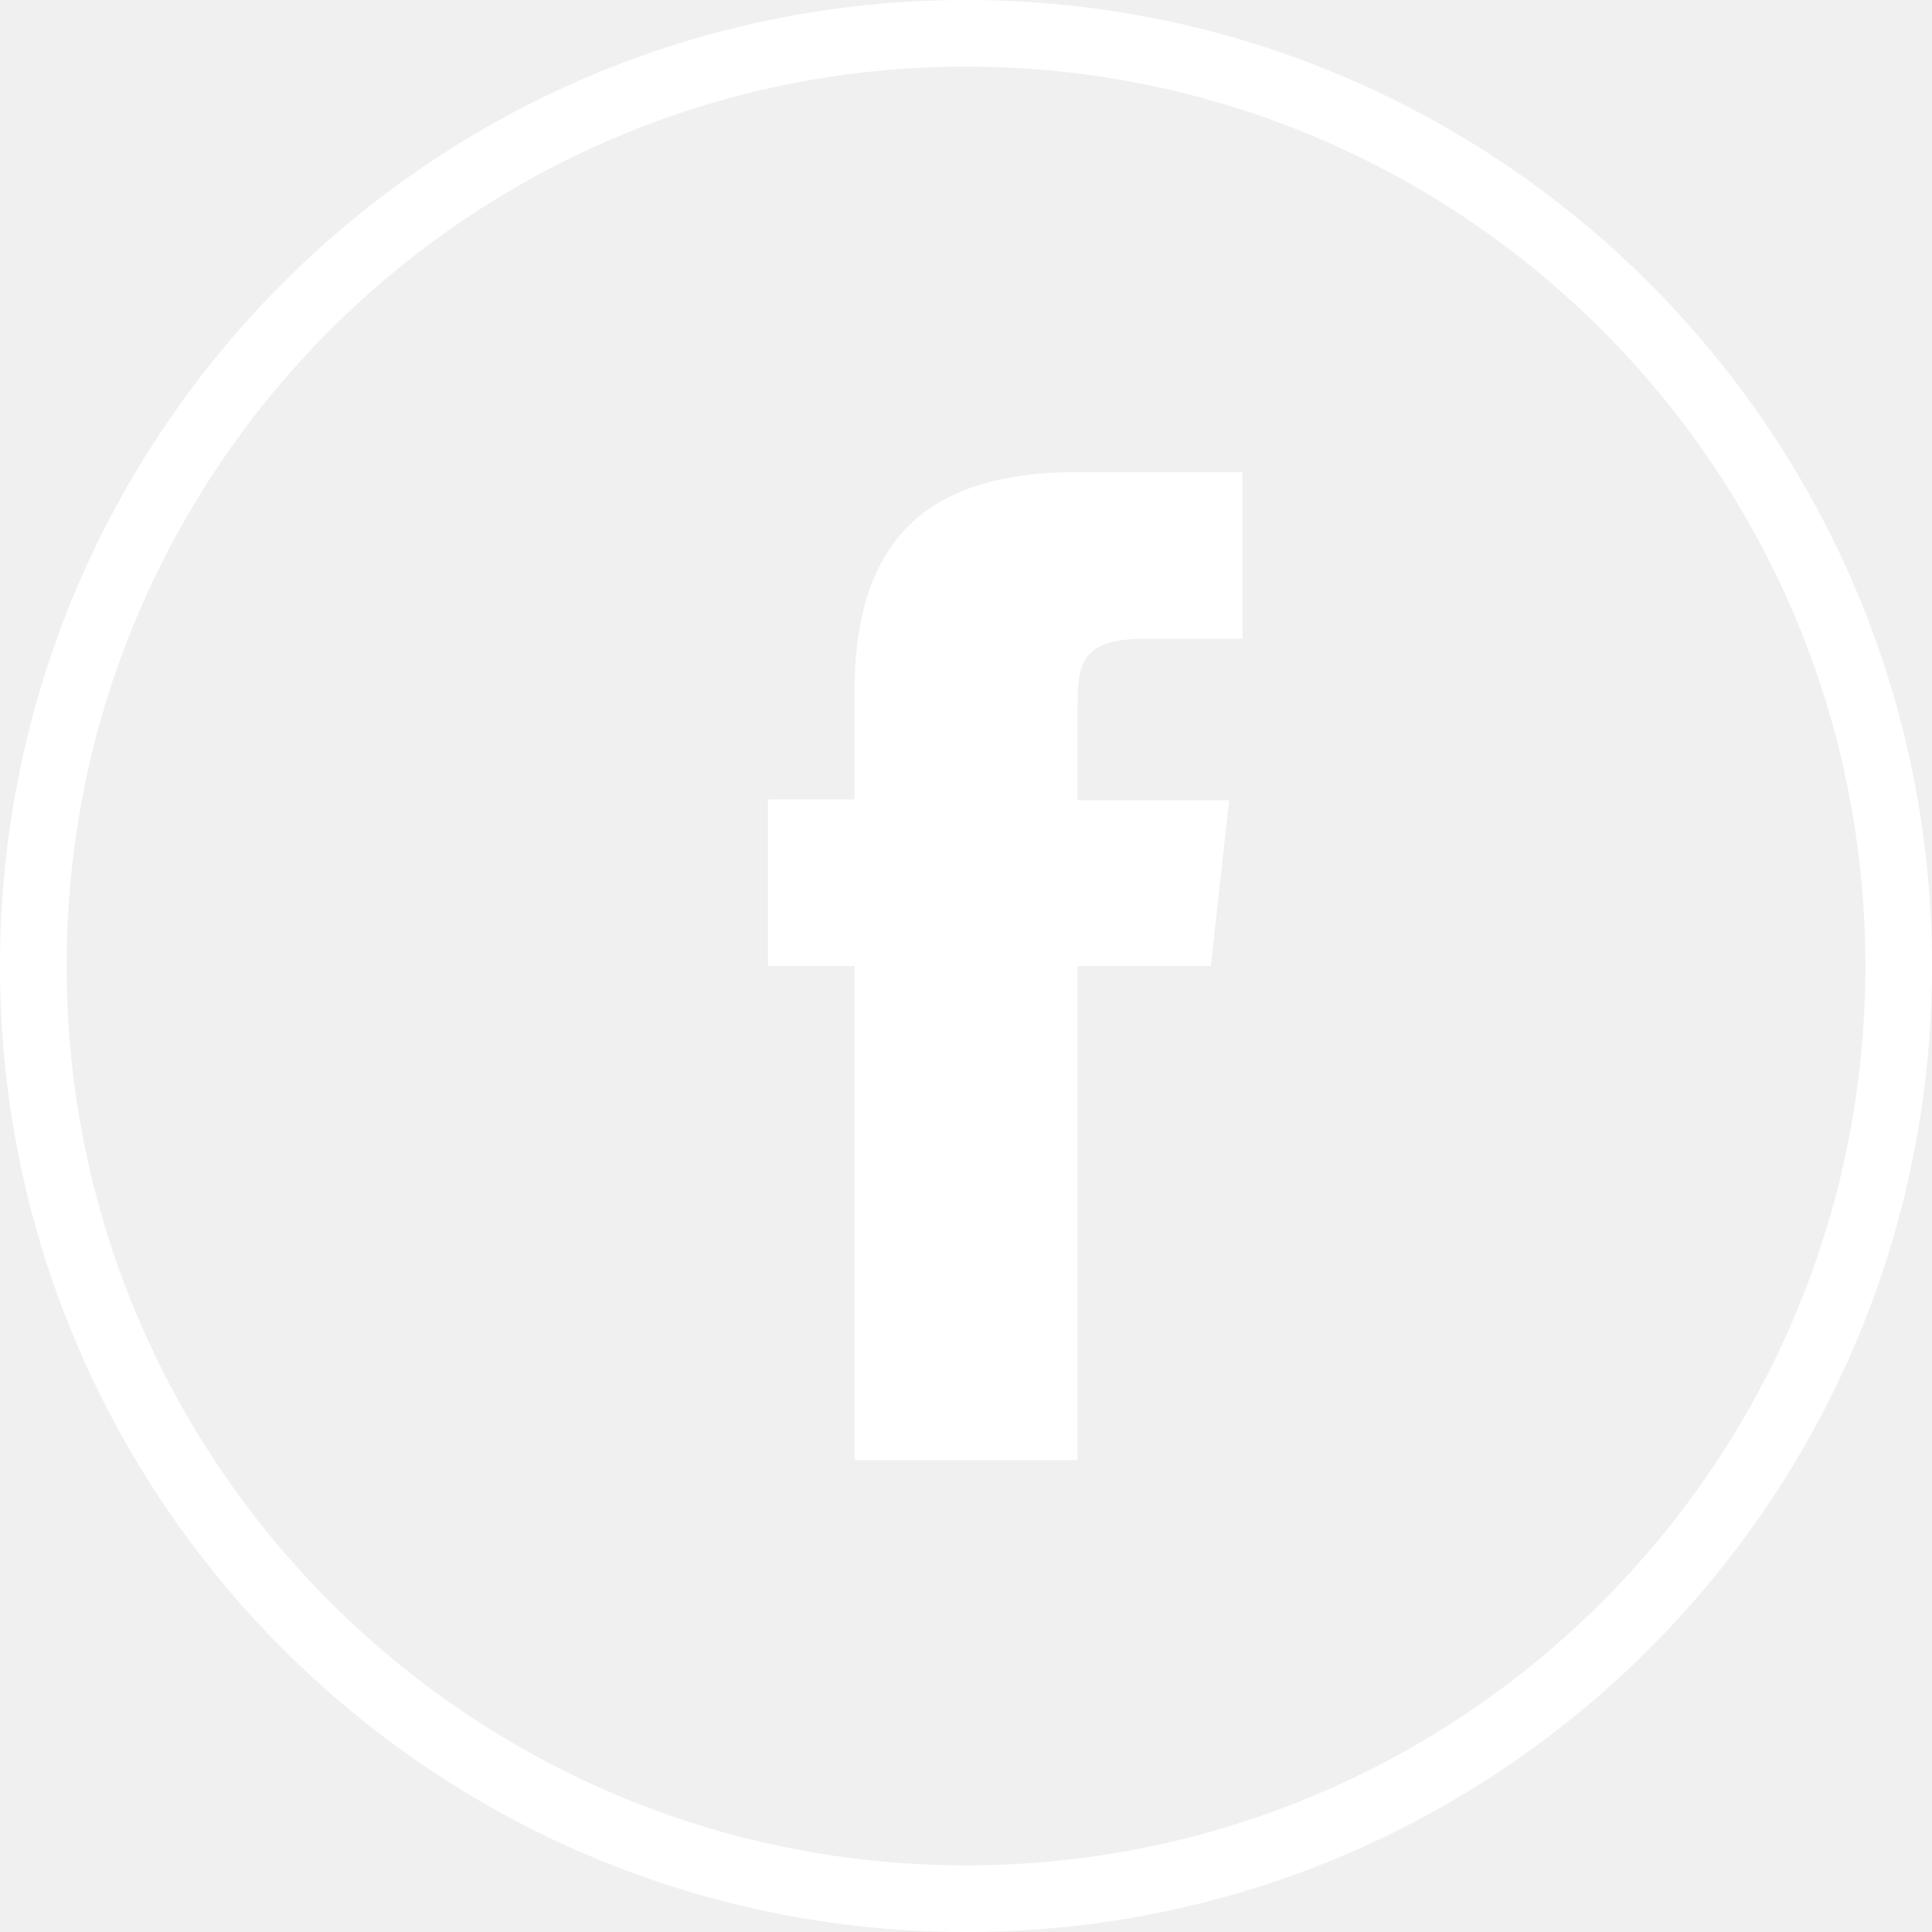
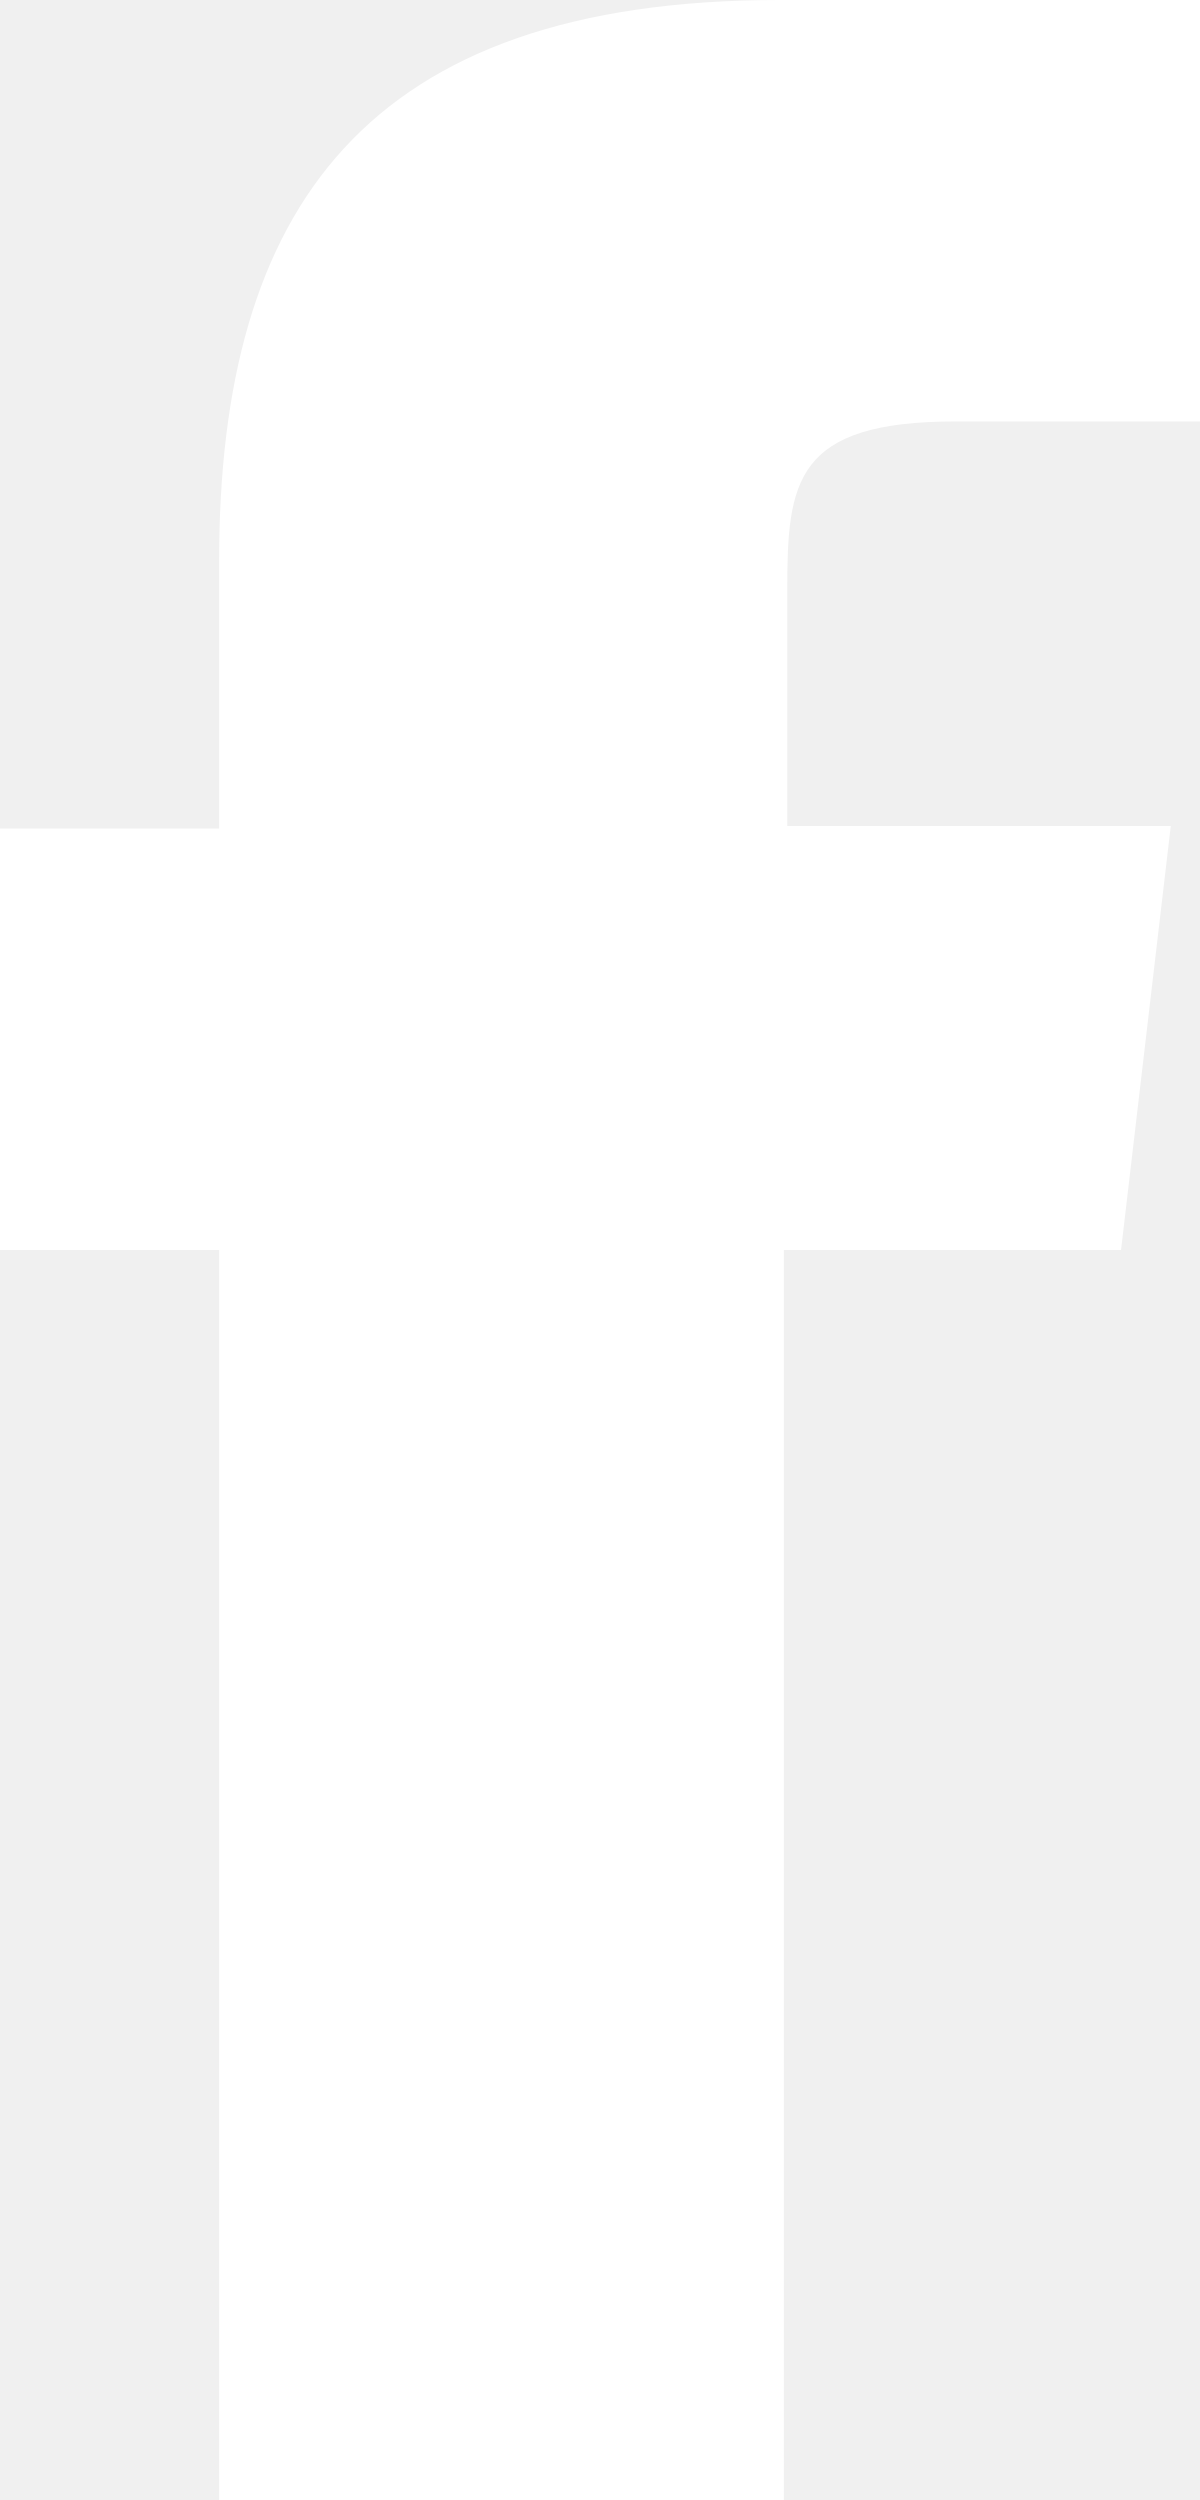
- <svg xmlns="http://www.w3.org/2000/svg" viewBox="0 0 116 116">
-   <circle cx="58" cy="58" r="56" style="fill:none;stroke:#fff;stroke-miterlimit:10;stroke-width:4px" />
-   <path d="M72.7,58h-8V87.67H51.31V58h-5.2V48H51.3V41.65c0-8.34,3.47-13.3,13.3-13.3h10v10H68.78c-3.83,0-4.08,1.43-4.08,4.09v5.61h9.1Z" style="fill:#fff" />
+ <svg xmlns="http://www.w3.org/2000/svg" viewBox="0 0 14.23 29.66">
+   <defs>
+     <style>.cls-1{fill:#fff;fill-rule:evenodd;}</style>
+   </defs>
+   <g id="Layer_2" data-name="Layer 2">
+     <g id="Layer_1-2" data-name="Layer 1">
+       <g id="FacebookBtn">
+         <path class="cls-1" d="M13.3,14.83h-4V29.66H2.6V14.83H0v-5H2.6V6.65C2.6,2.48,4.33,0,9.25,0h5V5H11.34c-1.91,0-2,.71-2,2v2.8h4.55Z" />
+       </g>
+     </g>
+   </g>
</svg>
